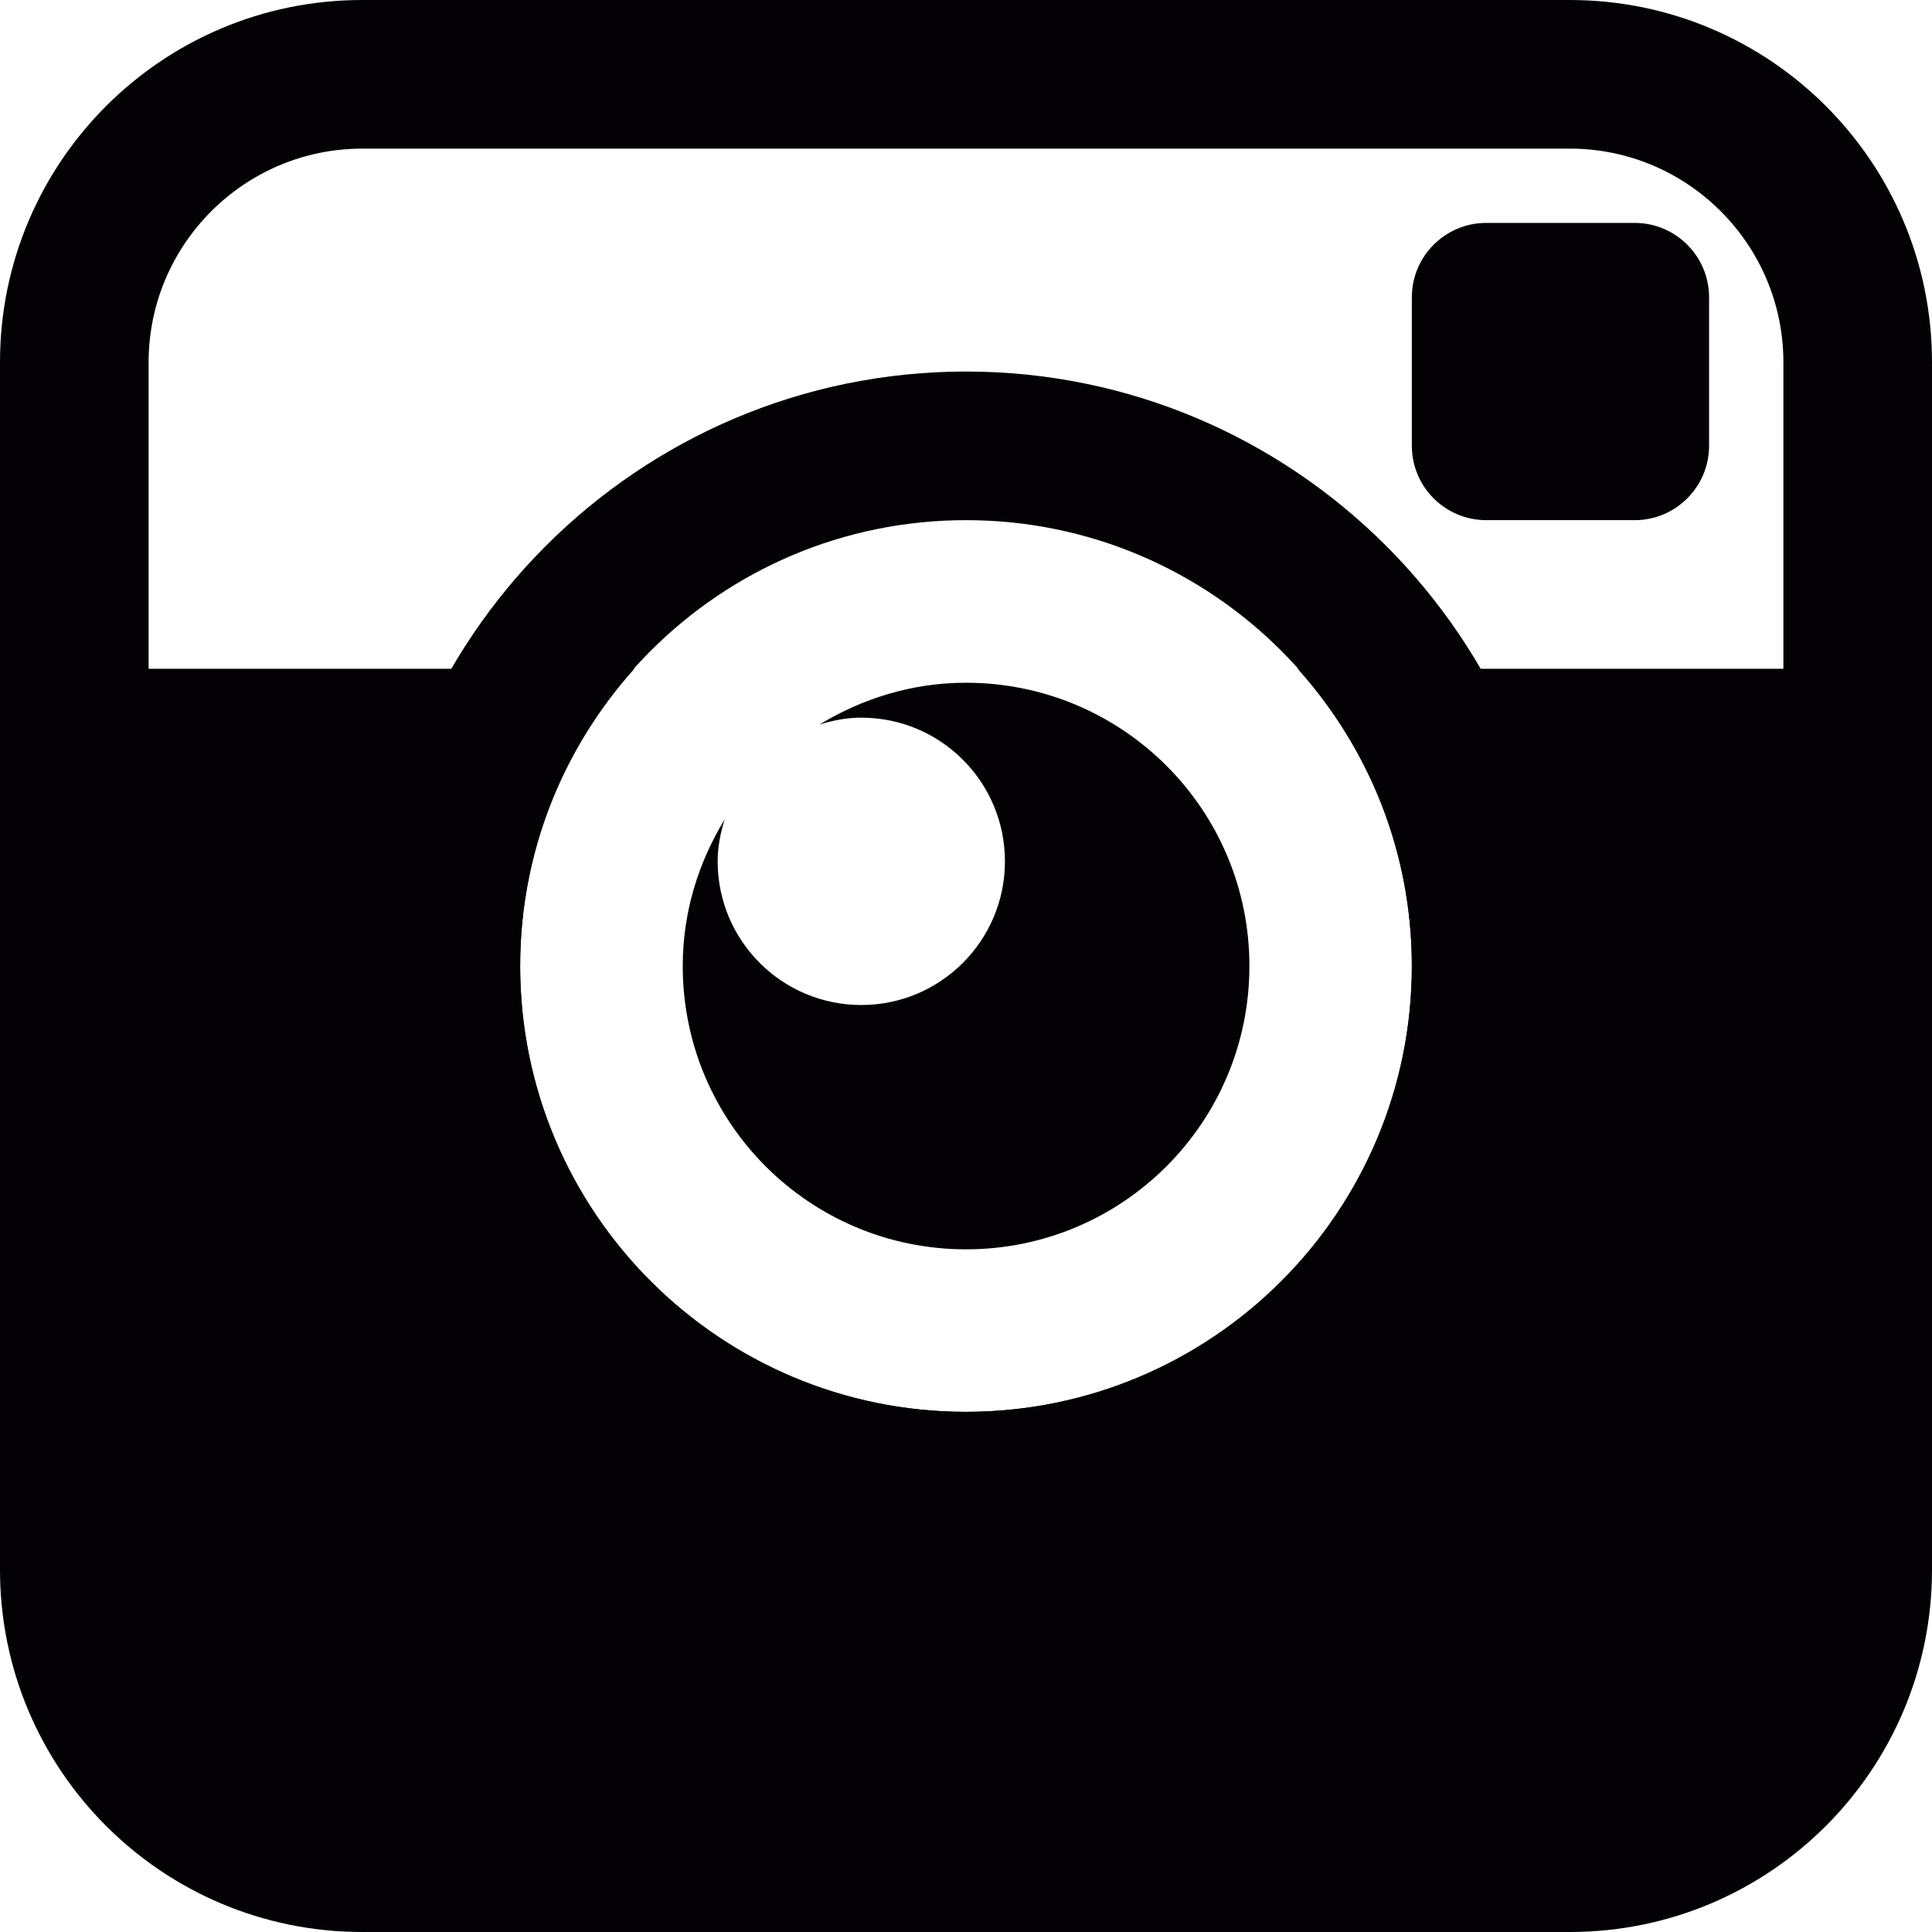
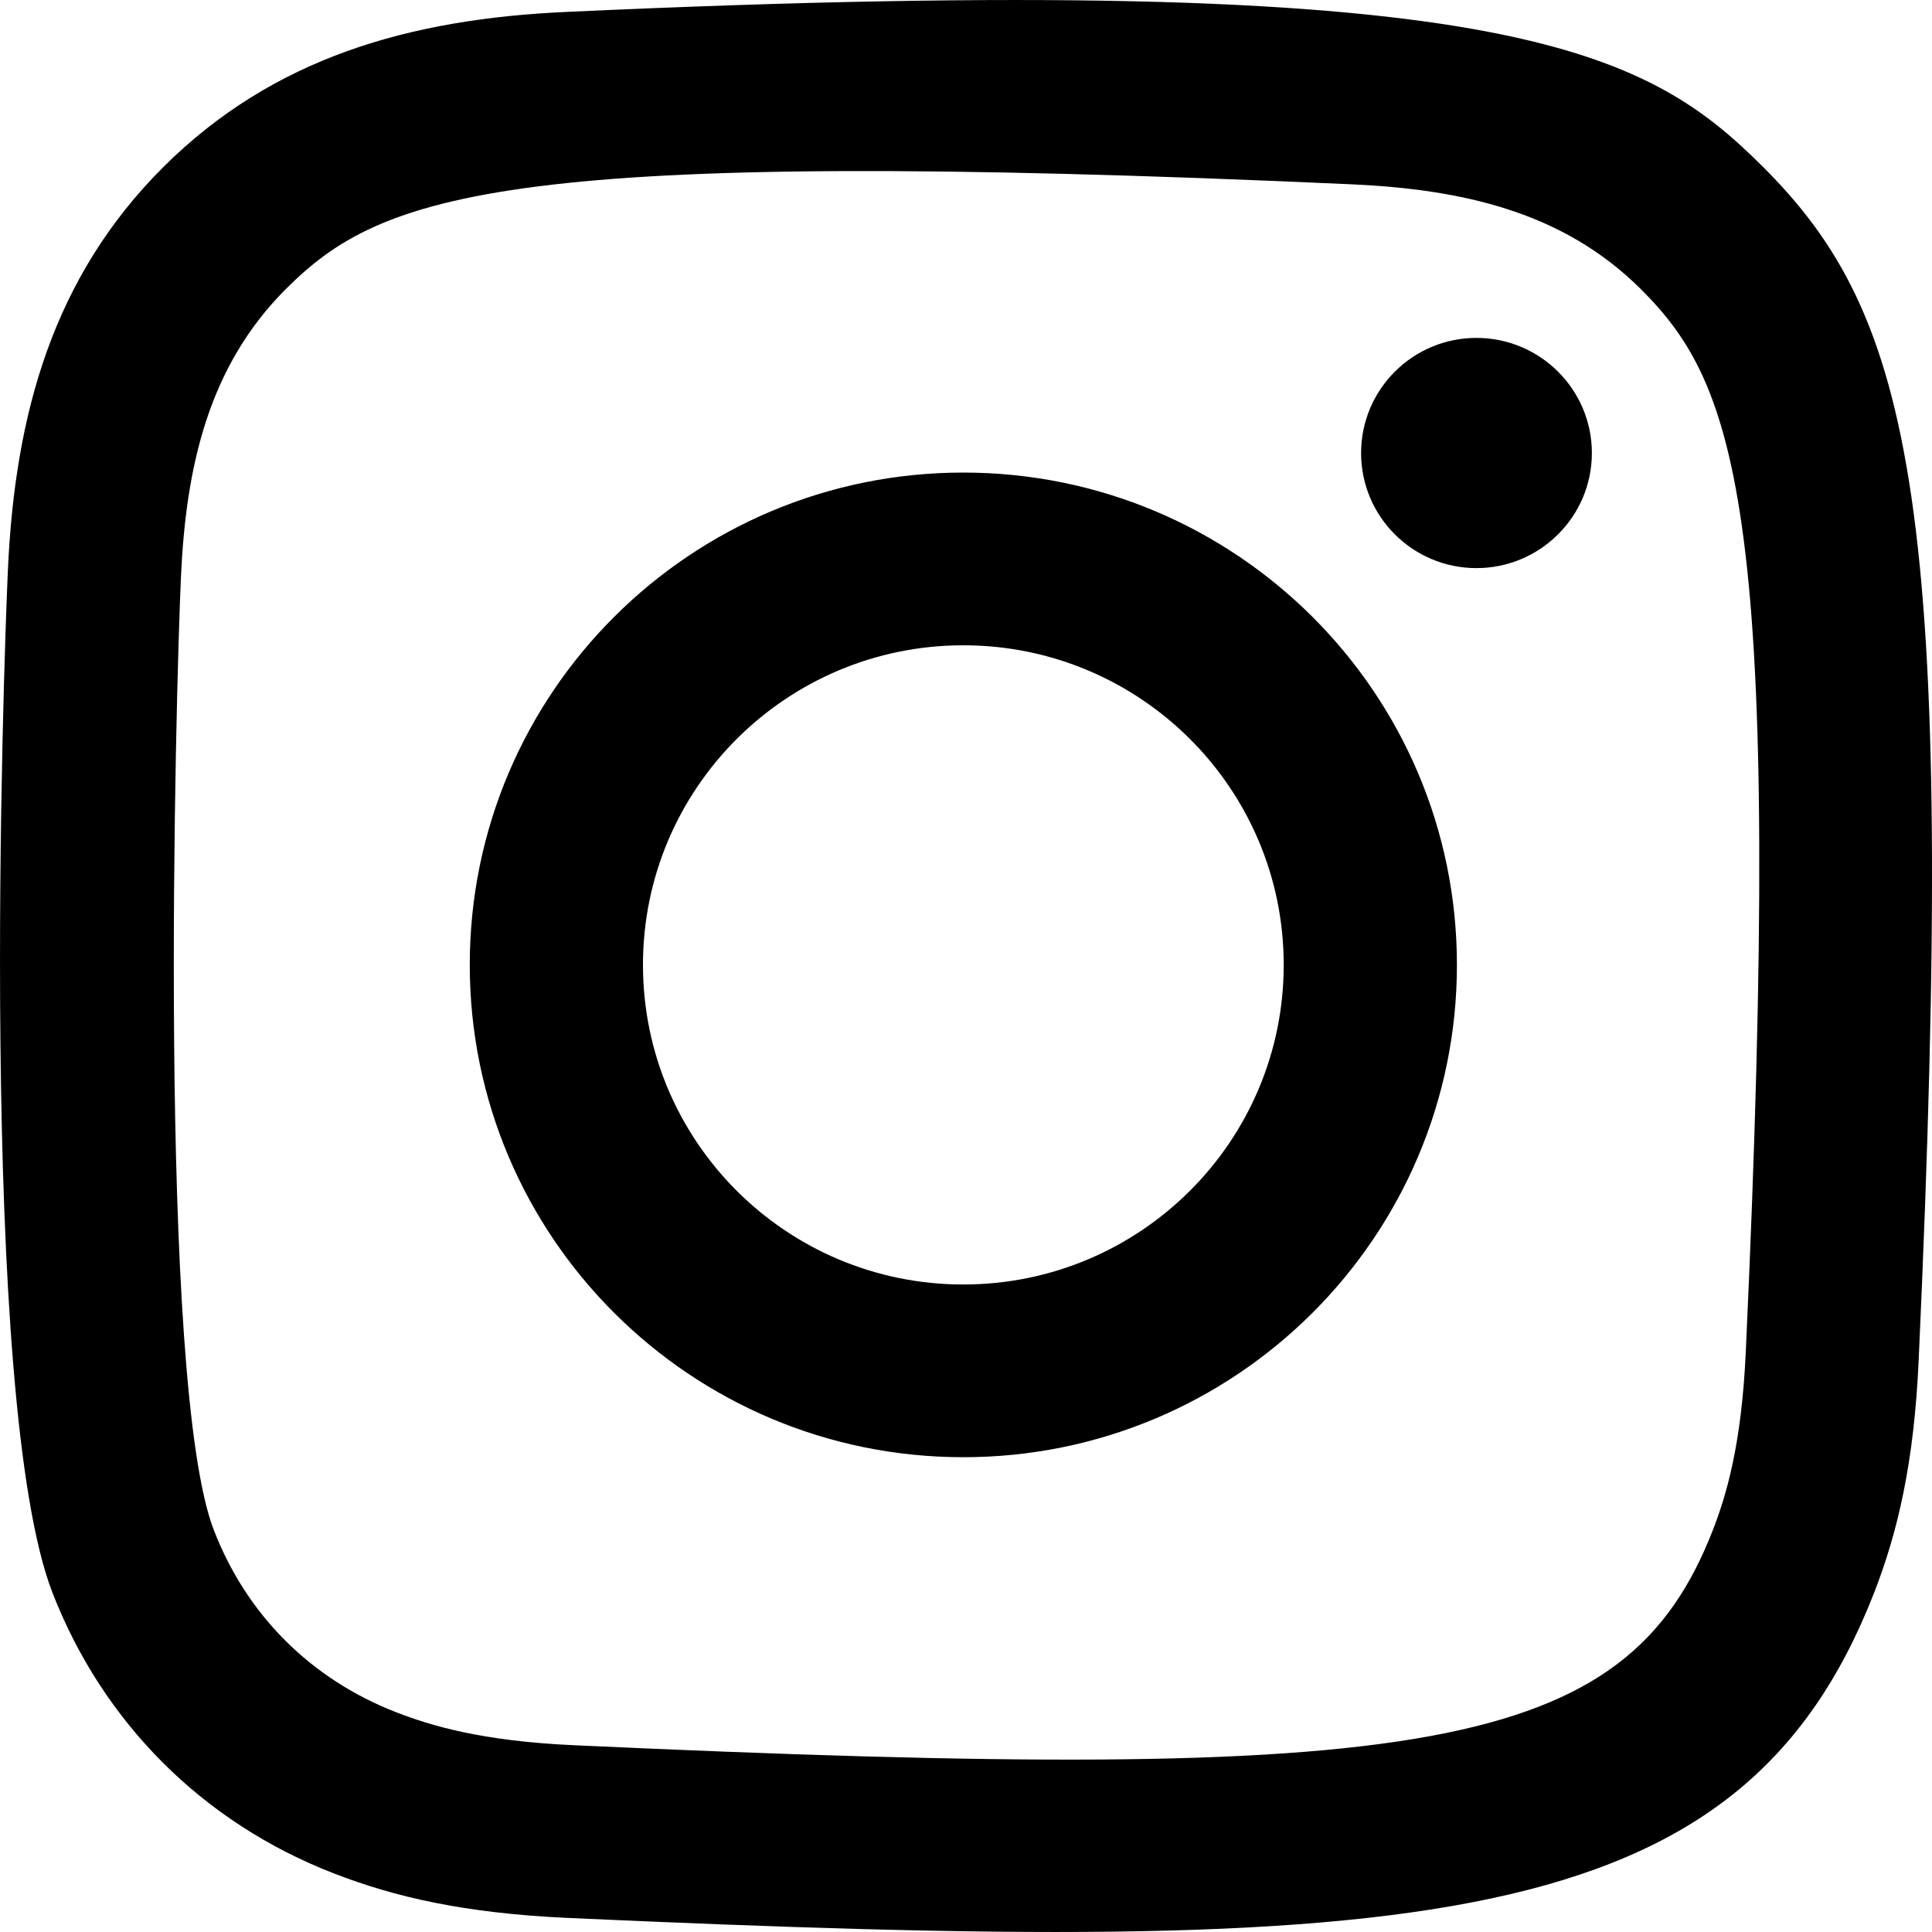
- <svg xmlns="http://www.w3.org/2000/svg" height="800px" width="800px" version="1.1" id="Capa_1" viewBox="0 0 26 26" xml:space="preserve">
-   <g>
-     <path style="fill:#030104;" d="M20,7c-0.551,0-1-0.449-1-1V4c0-0.551,0.449-1,1-1h2c0.551,0,1,0.449,1,1v2c0,0.551-0.449,1-1,1H20z   " />
-     <path style="fill:#030104;" d="M13,9.188c-0.726,0-1.396,0.213-1.973,0.563c0.18-0.056,0.367-0.093,0.564-0.093   c1.068,0,1.933,0.865,1.933,1.934c0,1.066-0.865,1.933-1.933,1.933s-1.933-0.866-1.933-1.933c0-0.199,0.039-0.386,0.094-0.565   C9.4,11.604,9.188,12.274,9.188,13c0,2.107,1.705,3.813,3.813,3.813c2.105,0,3.813-1.705,3.813-3.813S15.105,9.188,13,9.188z" />
-     <g>
-       <path style="fill:#030104;" d="M13,7c3.313,0,6,2.686,6,6s-2.688,6-6,6c-3.313,0-6-2.686-6-6S9.687,7,13,7 M13,5    c-4.411,0-8,3.589-8,8s3.589,8,8,8s8-3.589,8-8S17.411,5,13,5L13,5z" />
+ <svg xmlns="http://www.w3.org/2000/svg" width="800px" height="800px" viewBox="0 0 20 20" version="1.1">
+   <defs>
+ 
+ </defs>
+   <g id="Page-1" stroke="none" stroke-width="1" fill="none" fill-rule="evenodd">
+     <g id="Dribbble-Light-Preview" transform="translate(-340, -7439)" fill="#000000">
+       <g id="icons" transform="translate(56, 160)">
+         <path d="M289.87,7279.123 C288.242,7279.196 286.831,7279.594 285.691,7280.729 C284.548,7281.869 284.155,7283.286 284.082,7284.897 C284.036,7285.902 283.768,7293.498 284.544,7295.49 C285.068,7296.834 286.098,7297.867 287.455,7298.393 C288.088,7298.639 288.81,7298.805 289.87,7298.854 C298.73,7299.255 302.015,7299.037 303.4,7295.49 C303.646,7294.859 303.815,7294.137 303.862,7293.08 C304.267,7284.197 303.796,7282.271 302.252,7280.729 C301.027,7279.507 299.586,7278.675 289.87,7279.123 M289.951,7297.067 C288.981,7297.024 288.455,7296.862 288.103,7296.726 C287.22,7296.383 286.556,7295.722 286.215,7294.843 C285.624,7293.329 285.82,7286.14 285.873,7284.977 C285.924,7283.837 286.155,7282.796 286.959,7281.992 C287.954,7281 289.24,7280.513 297.993,7280.908 C299.135,7280.96 300.179,7281.19 300.985,7281.992 C301.98,7282.985 302.474,7284.28 302.072,7293 C302.028,7293.968 301.866,7294.493 301.73,7294.843 C300.829,7297.151 298.757,7297.471 289.951,7297.067 M298.09,7283.69 C298.09,7284.347 298.624,7284.881 299.284,7284.881 C299.943,7284.881 300.479,7284.347 300.479,7283.69 C300.479,7283.032 299.943,7282.498 299.284,7282.498 C298.624,7282.498 298.09,7283.032 298.09,7283.69 M288.863,7288.988 C288.863,7291.803 291.15,7294.085 293.972,7294.085 C296.794,7294.085 299.082,7291.803 299.082,7288.988 C299.082,7286.173 296.794,7283.892 293.972,7283.892 C291.15,7283.892 288.863,7286.173 288.863,7288.988 M290.656,7288.988 C290.656,7287.162 292.14,7285.68 293.972,7285.68 C295.804,7285.68 297.289,7287.162 297.289,7288.988 C297.289,7290.815 295.804,7292.297 293.972,7292.297 C292.14,7292.297 290.656,7290.815 290.656,7288.988" id="instagram-[#167]">
+ 
+ </path>
+       </g>
    </g>
-     <path style="fill:#030104;" d="M21.125,0H4.875C2.182,0,0,2.182,0,4.875v16.25C0,23.818,2.182,26,4.875,26h16.25   C23.818,26,26,23.818,26,21.125V4.875C26,2.182,23.818,0,21.125,0z M24,9h-6.537C18.416,10.063,19,11.461,19,13   c0,3.314-2.688,6-6,6c-3.313,0-6-2.686-6-6c0-1.539,0.584-2.938,1.537-4H2V4.875C2,3.29,3.29,2,4.875,2h16.25   C22.711,2,24,3.29,24,4.875V9z" />
  </g>
</svg>
